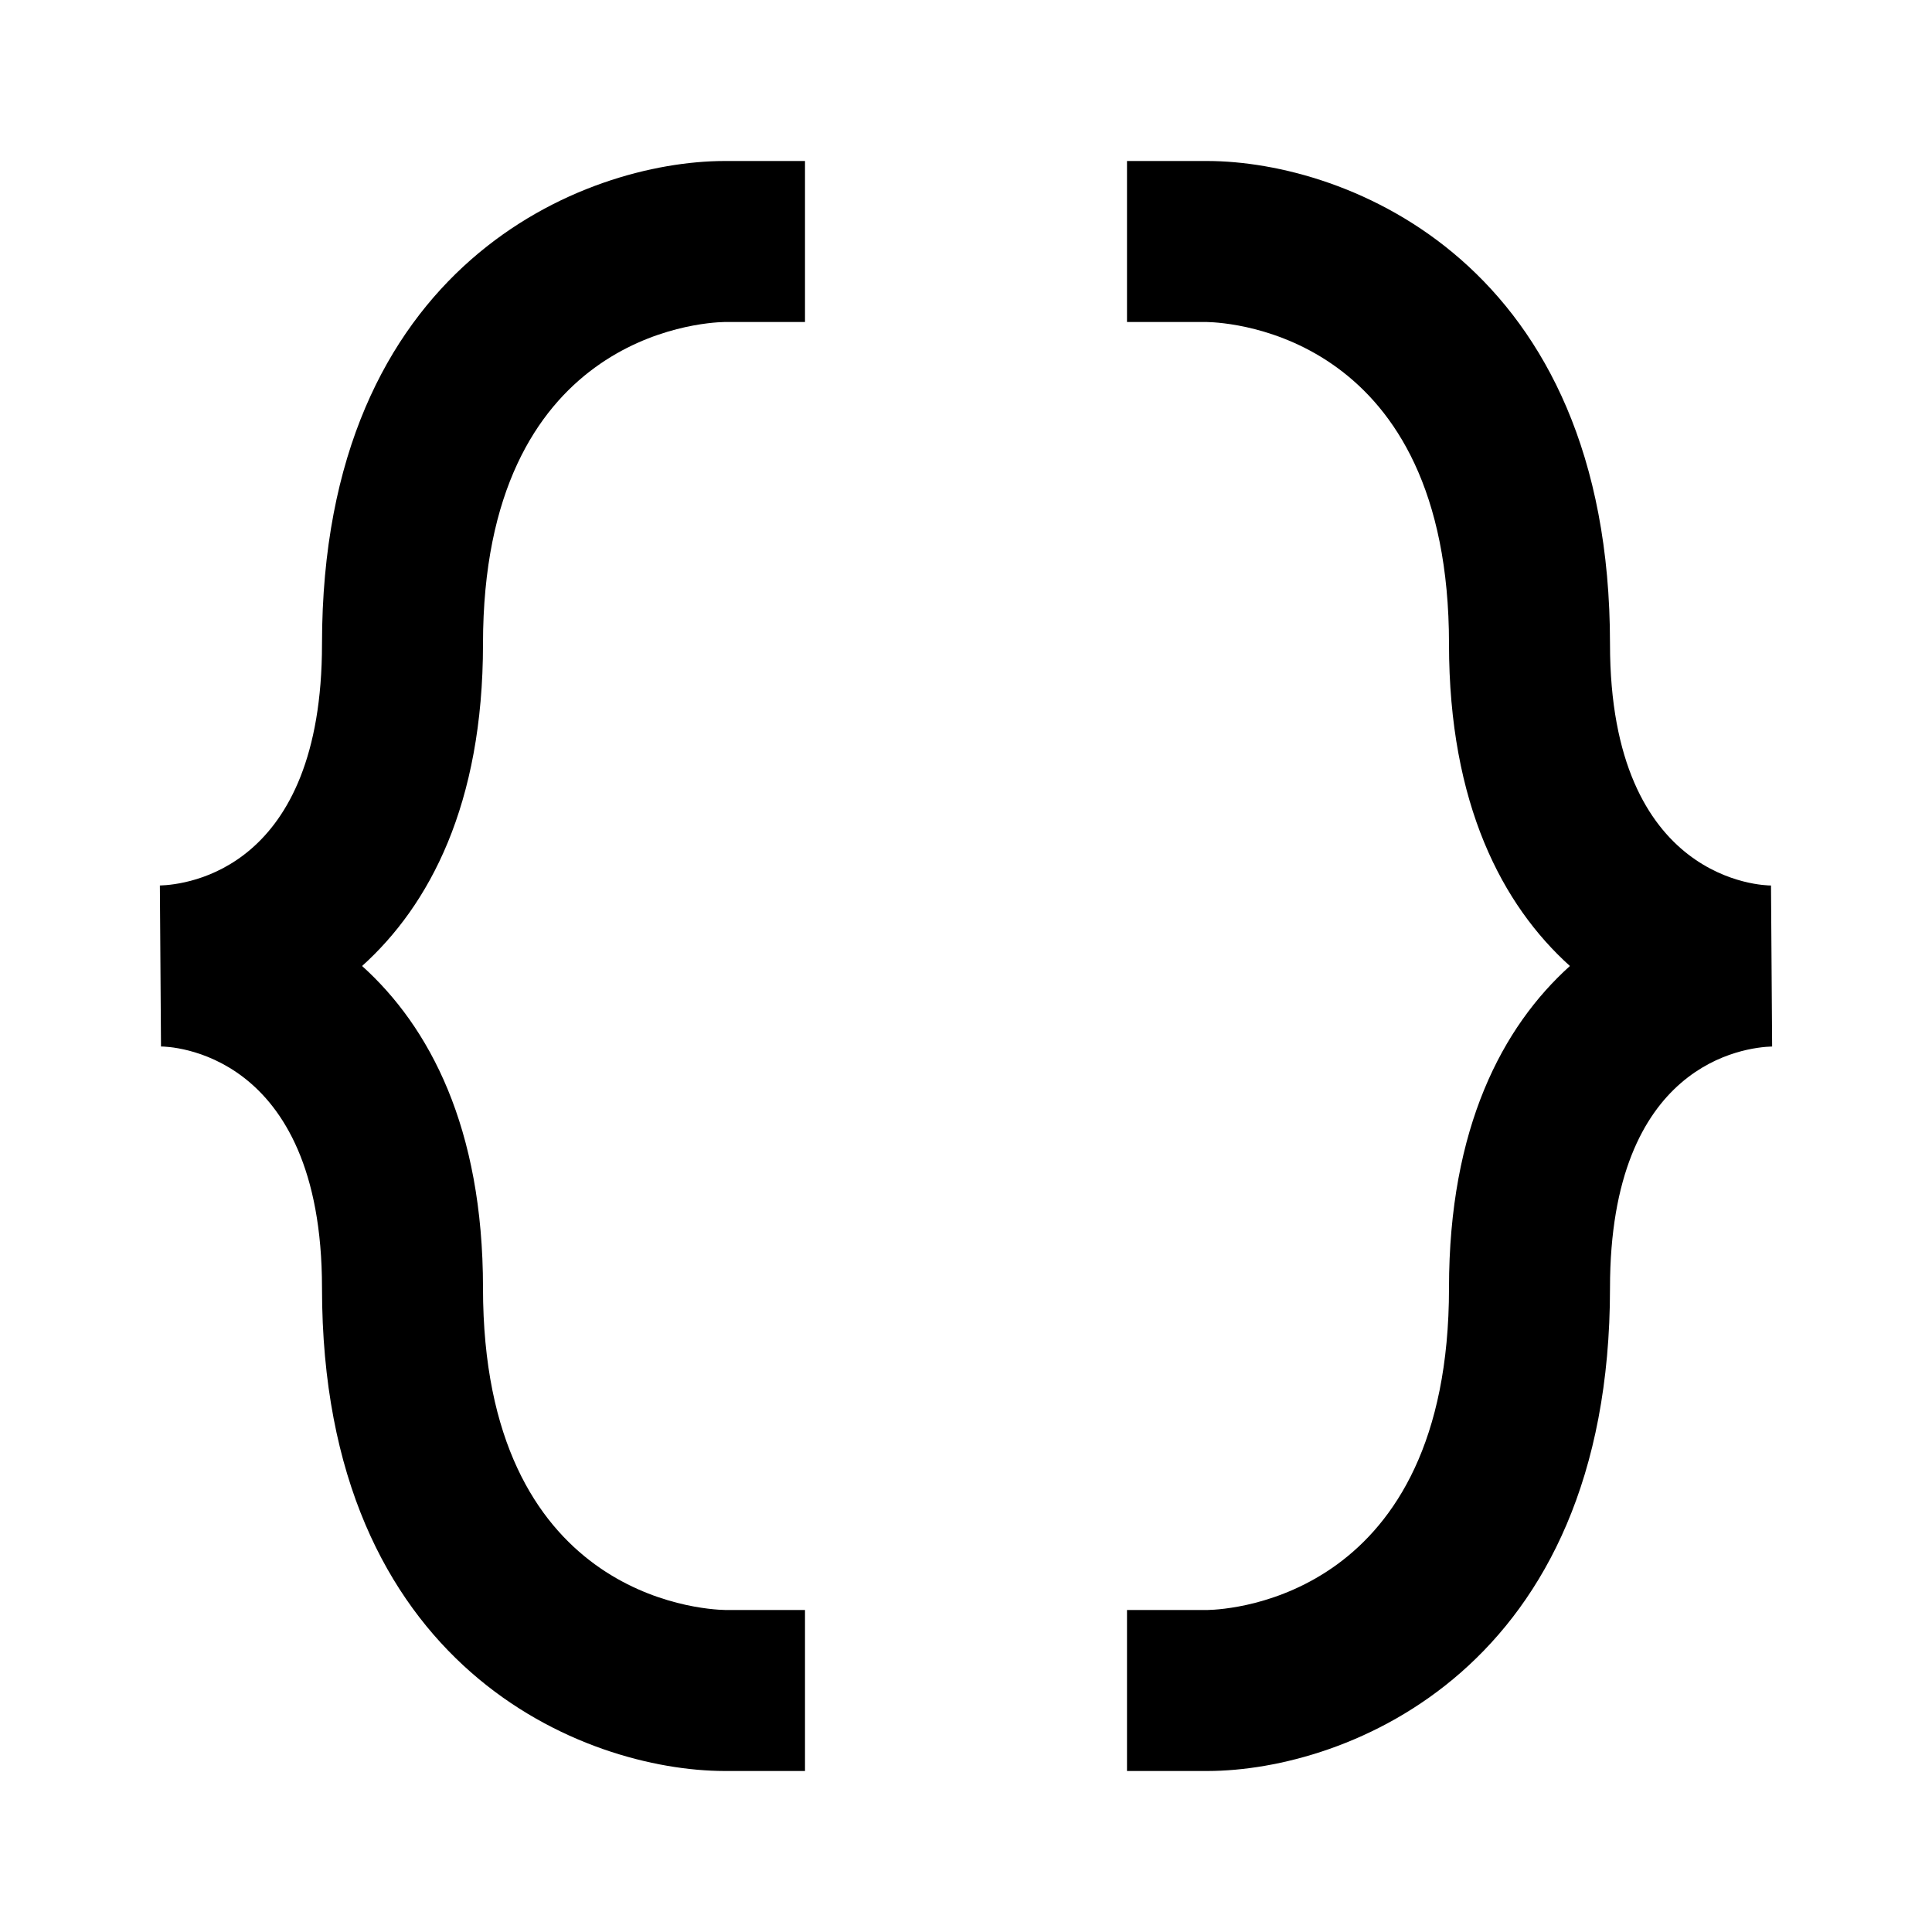
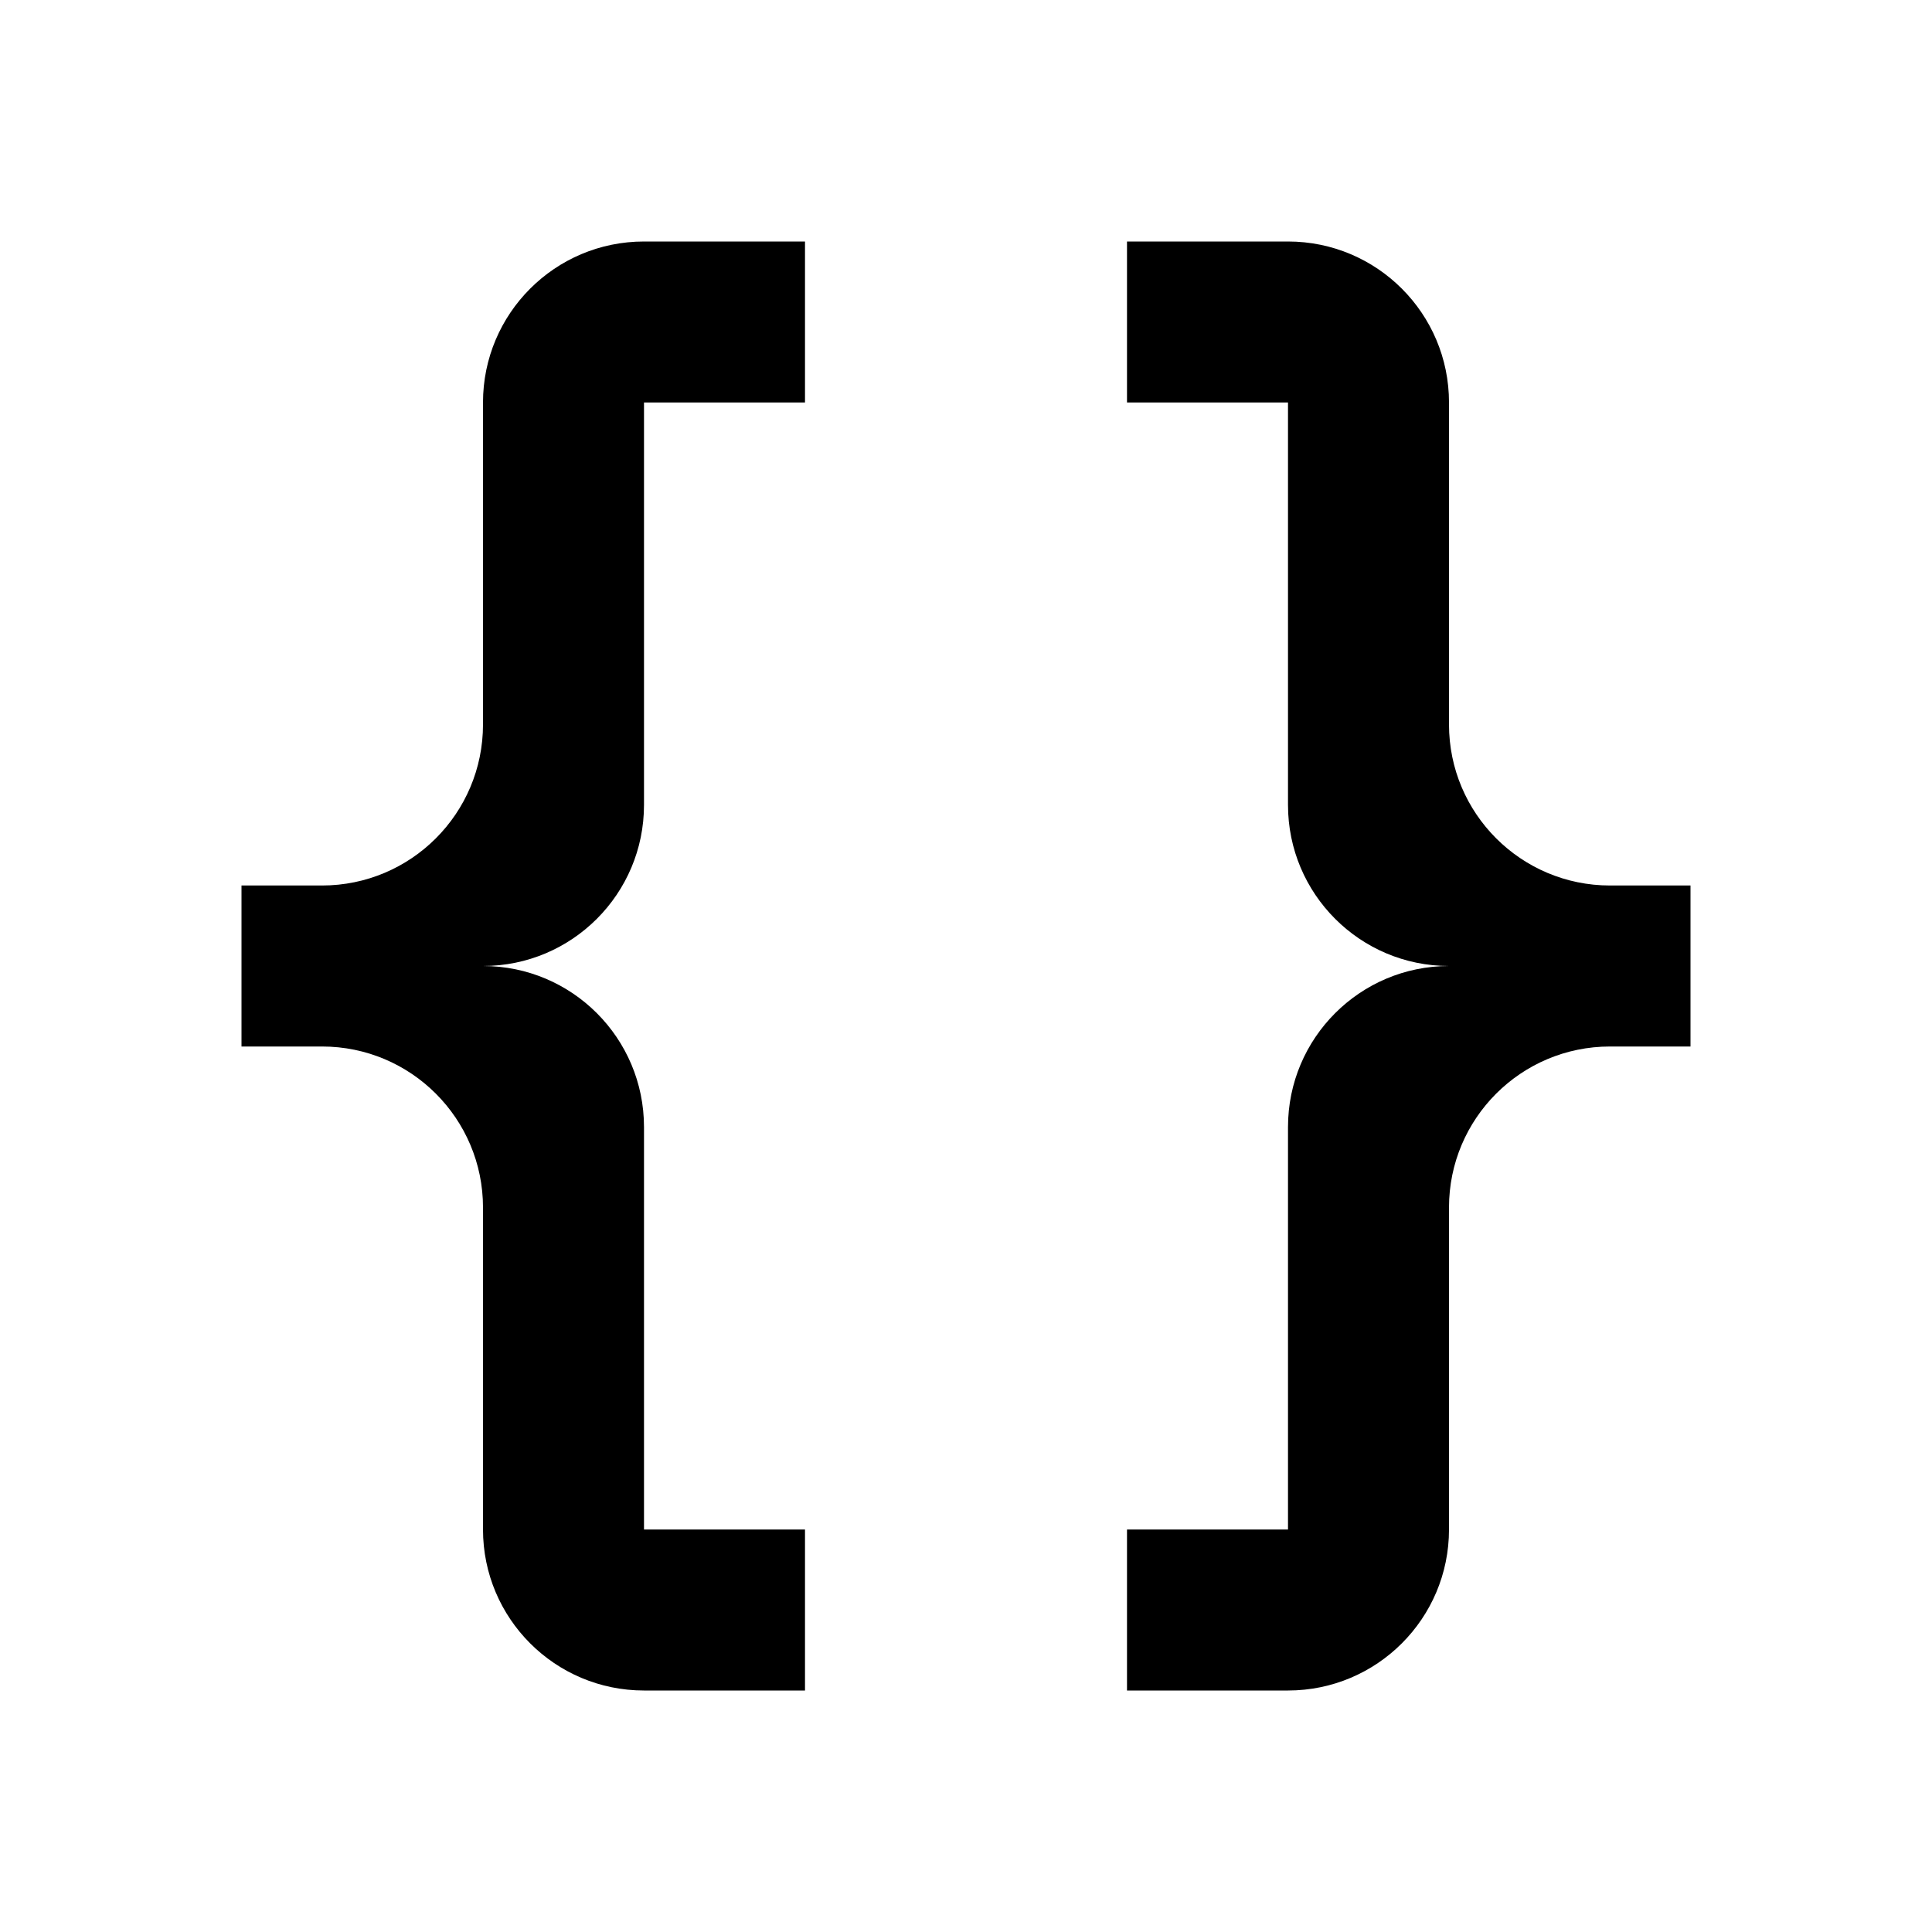
- <svg xmlns="http://www.w3.org/2000/svg" width="24" height="24" viewBox="0 0 24 24">
-   <path d="M9 22h1v-2h-.989C8.703 19.994 6 19.827 6 16c0-1.993-.665-3.246-1.502-4C5.335 11.246 6 9.993 6 8c0-3.827 2.703-3.994 3-4h1V2H8.998C7.269 2.004 4 3.264 4 8c0 2.8-1.678 2.99-2.014 3L2 13c.082 0 2 .034 2 3 0 4.736 3.269 5.996 5 6zm13-11c-.082 0-2-.034-2-3 0-4.736-3.269-5.996-5-6h-1v2h.989c.308.006 3.011.173 3.011 4 0 1.993.665 3.246 1.502 4-.837.754-1.502 2.007-1.502 4 0 3.827-2.703 3.994-3 4h-1v2h1.002C16.731 21.996 20 20.736 20 16c0-2.8 1.678-2.99 2.014-3L22 11z" />
+ <svg style="width:24px;height:24px" viewBox="0 0 24 24">
+   <path fill="currentColor" d="M8,3A2,2 0 0,0 6,5V9A2,2 0 0,1 4,11H3V13H4A2,2 0 0,1 6,15V19A2,2 0 0,0 8,21H10V19H8V14A2,2 0 0,0 6,12A2,2 0 0,0 8,10V5H10V3M16,3A2,2 0 0,1 18,5V9A2,2 0 0,0 20,11H21V13H20A2,2 0 0,0 18,15V19A2,2 0 0,1 16,21H14V19H16V14A2,2 0 0,1 18,12A2,2 0 0,1 16,10V5H14V3H16Z" />
</svg>
